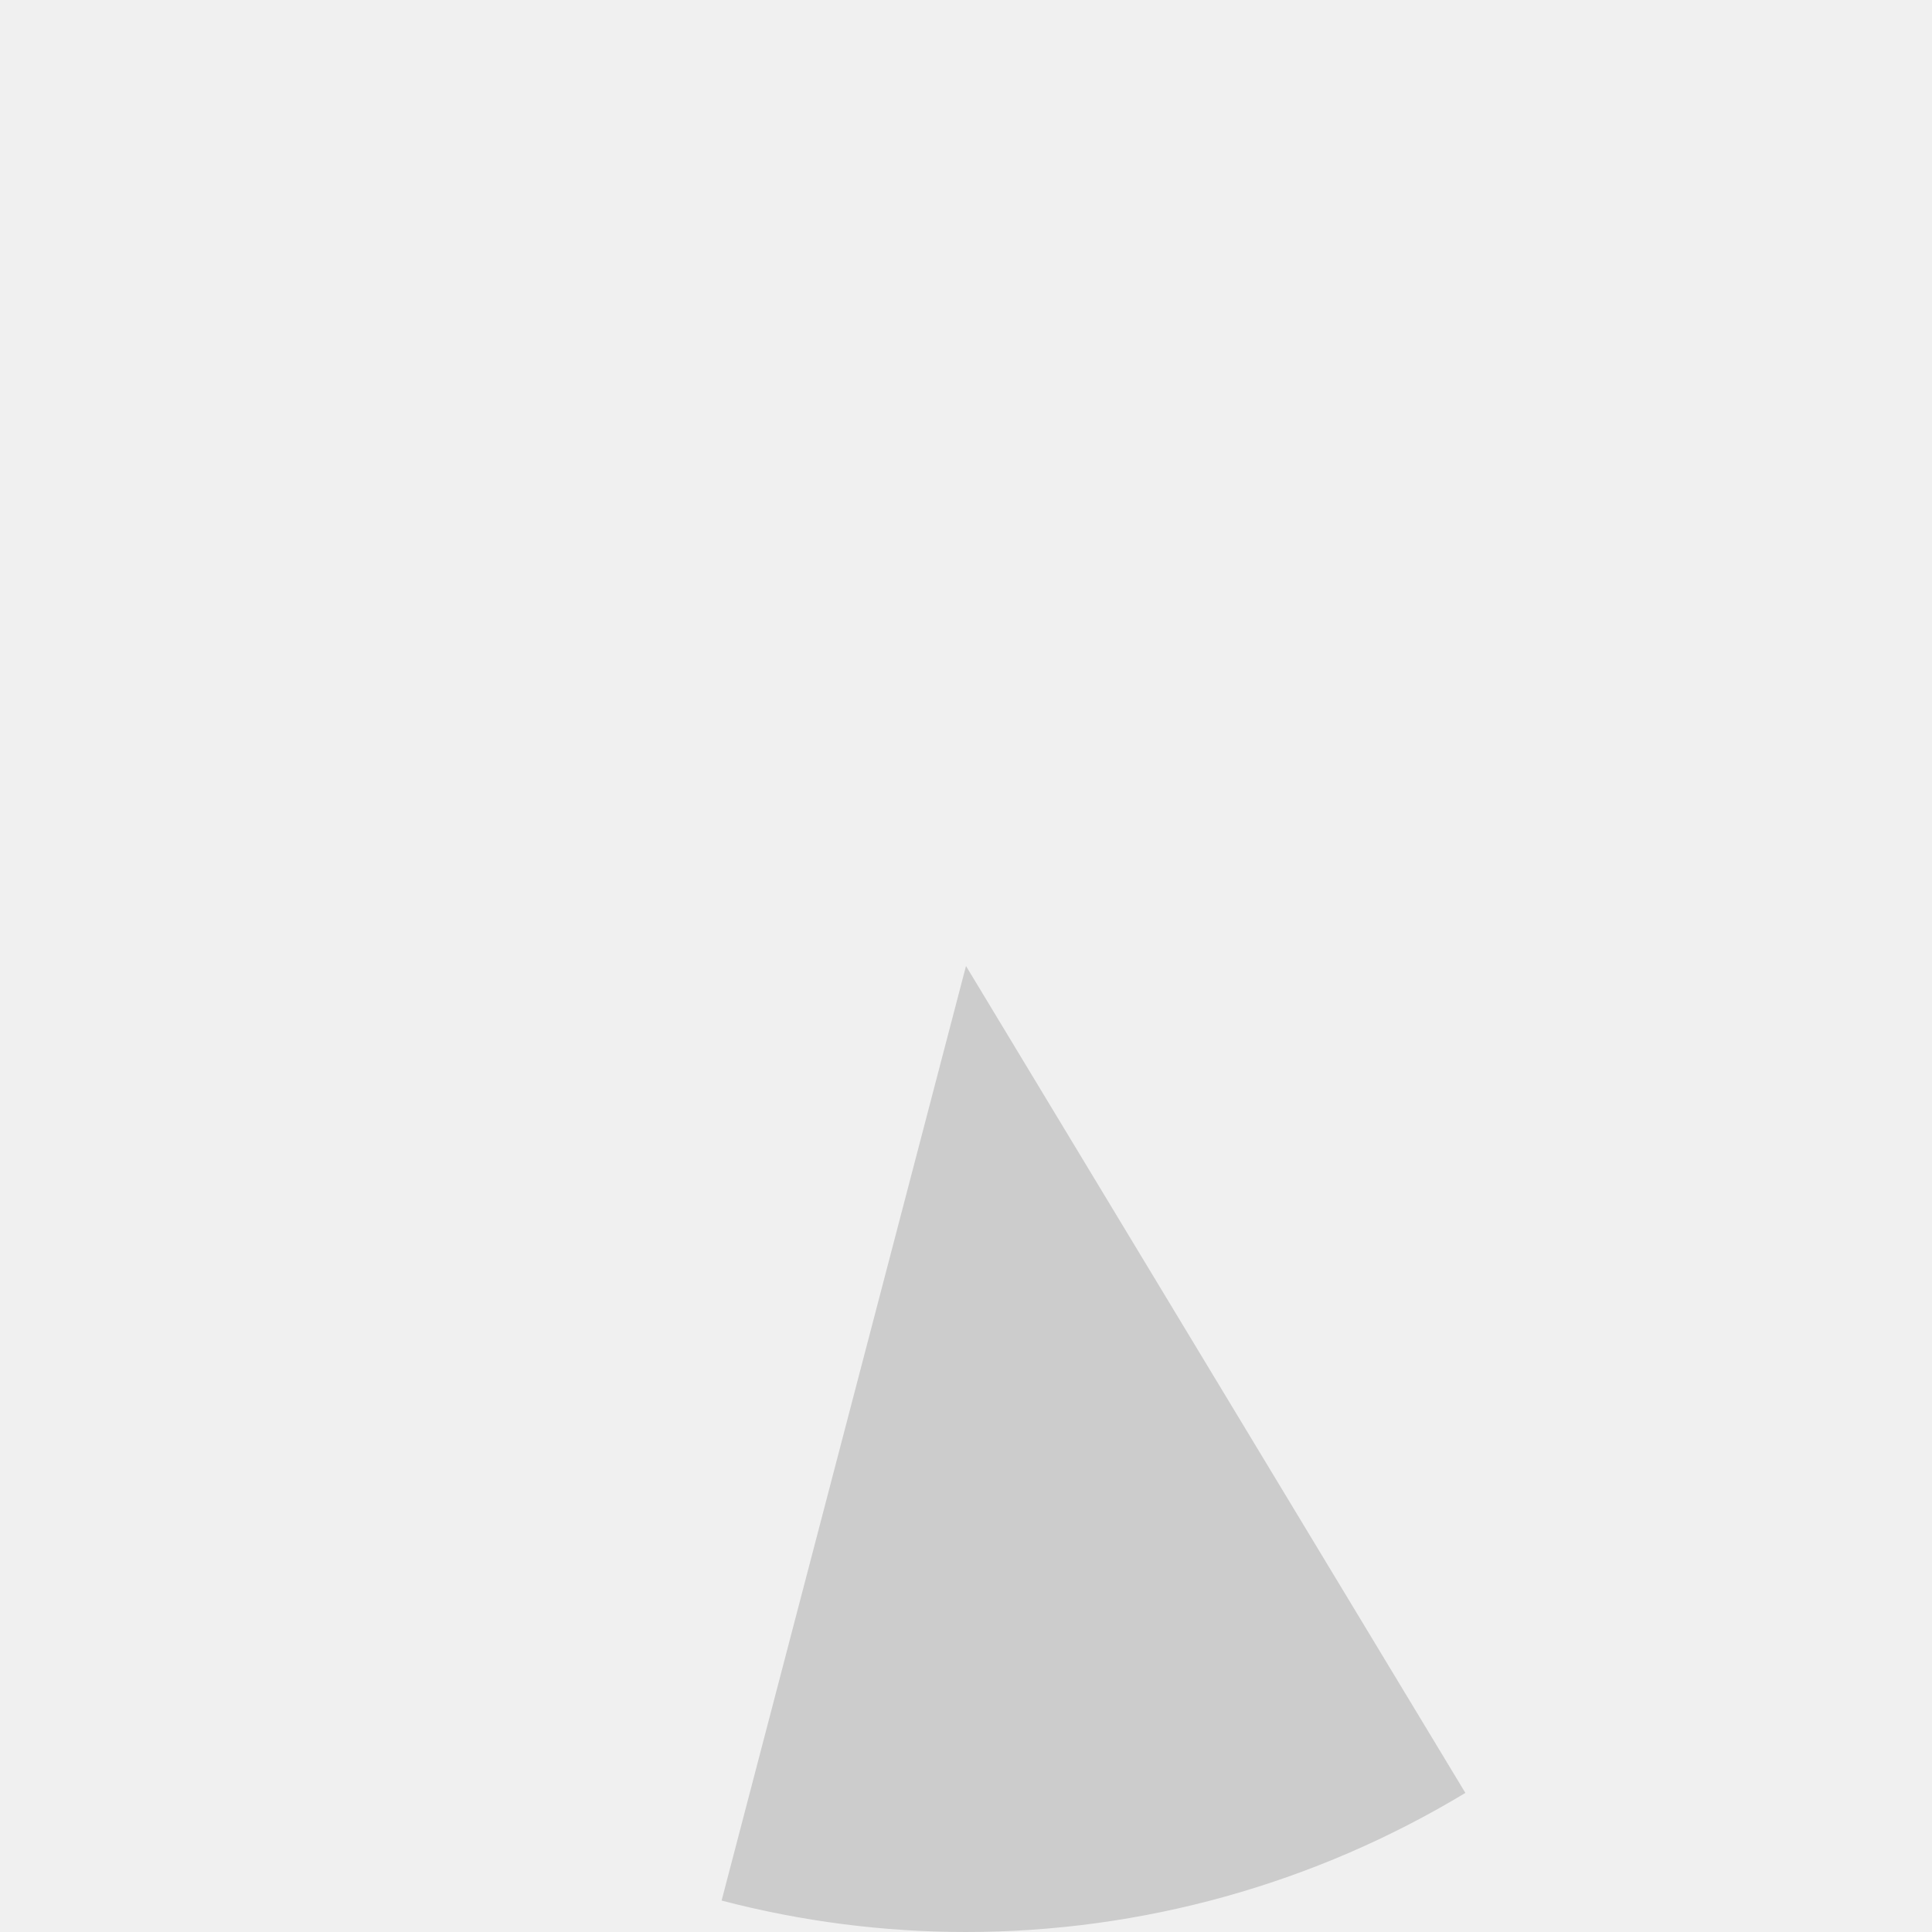
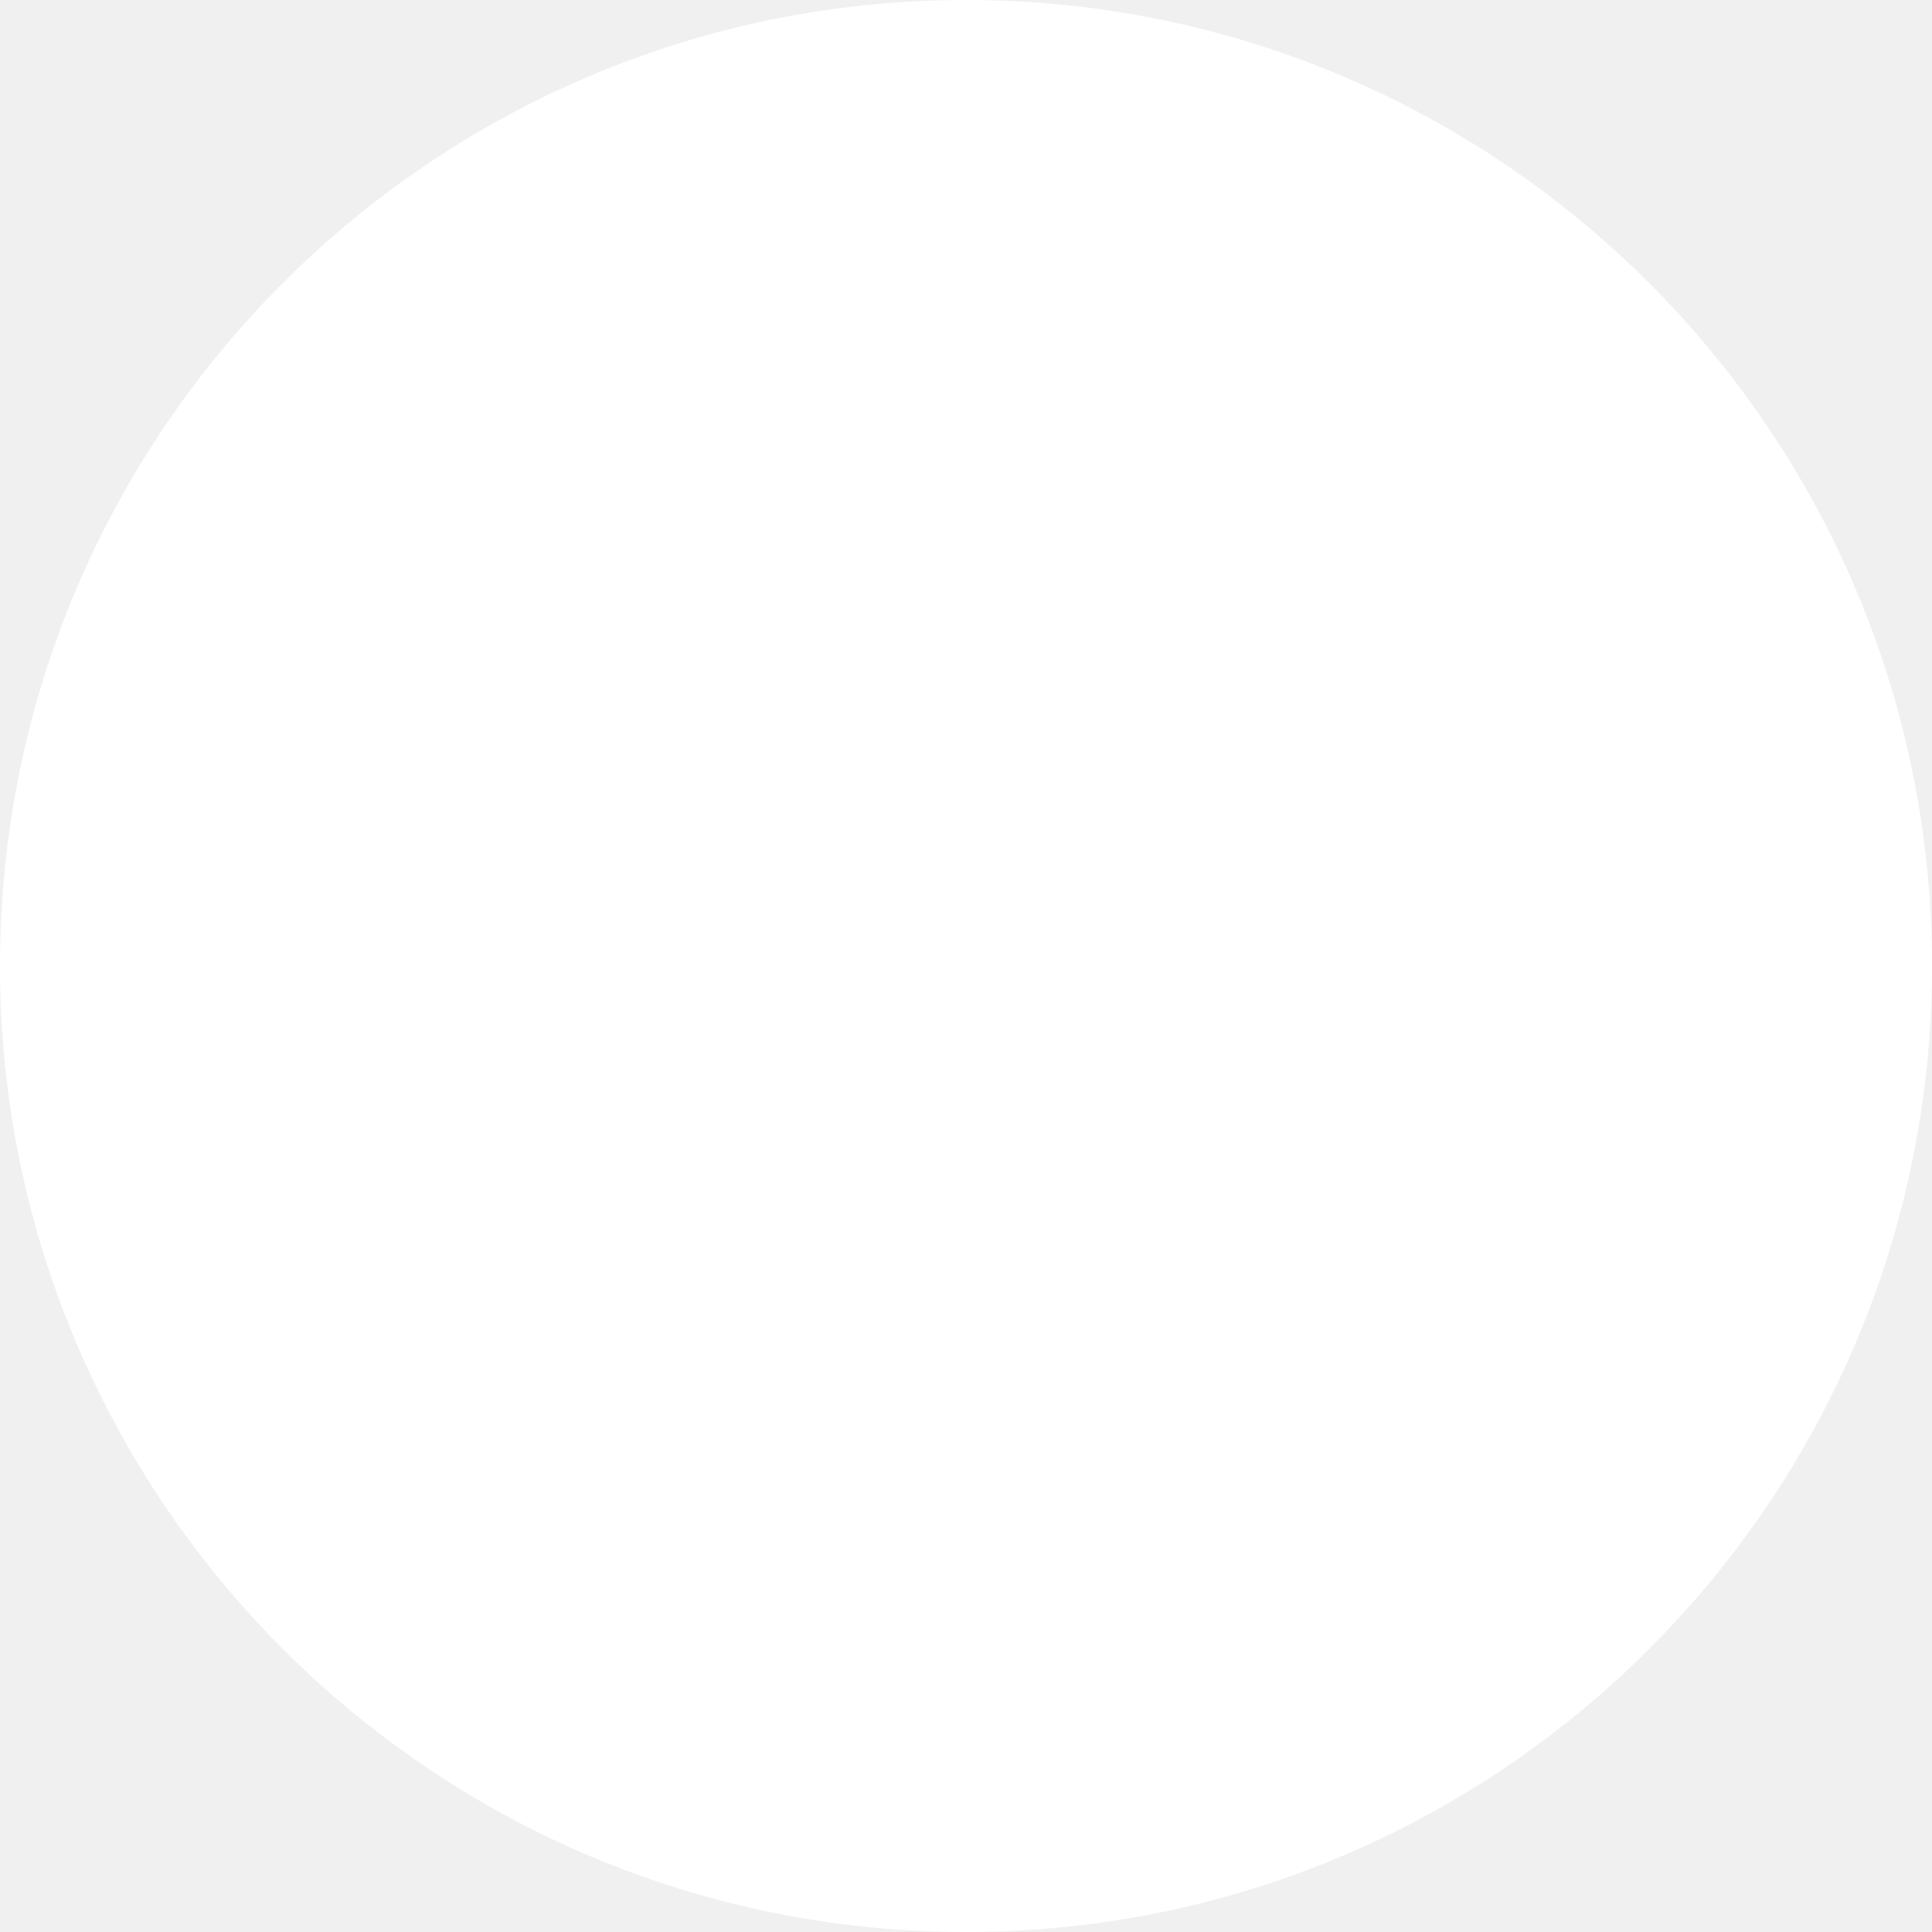
- <svg xmlns="http://www.w3.org/2000/svg" version="1.1" width="239px" height="239px">
-   <g transform="matrix(1 0 0 1 -742 -426 )">
-     <path d="M 831.267 661.112  L 861.5 545.5  L 923.276 647.794  C 904.636 659.05  883.275 665  861.5 665  C 851.298 665  841.138 663.694  831.267 661.112  Z " fill-rule="nonzero" fill="#cccccc" stroke="none" />
+ <svg xmlns="http://www.w3.org/2000/svg" version="1.1" width="251px" height="251px">
+   <g transform="matrix(1 0 0 1 -8 -8 )">
+     <path d="M 133.5 8  C 202.812 8  259 64.188  259 133.5  C 259 202.812  202.812 259  133.5 259  C 64.188 259  8 202.812  8 133.5  L 133.5 133.5  L 8 133.5  C 8 64.188  64.188 8  133.5 8  Z " fill-rule="nonzero" fill="#ffffff" stroke="none" />
  </g>
</svg>
